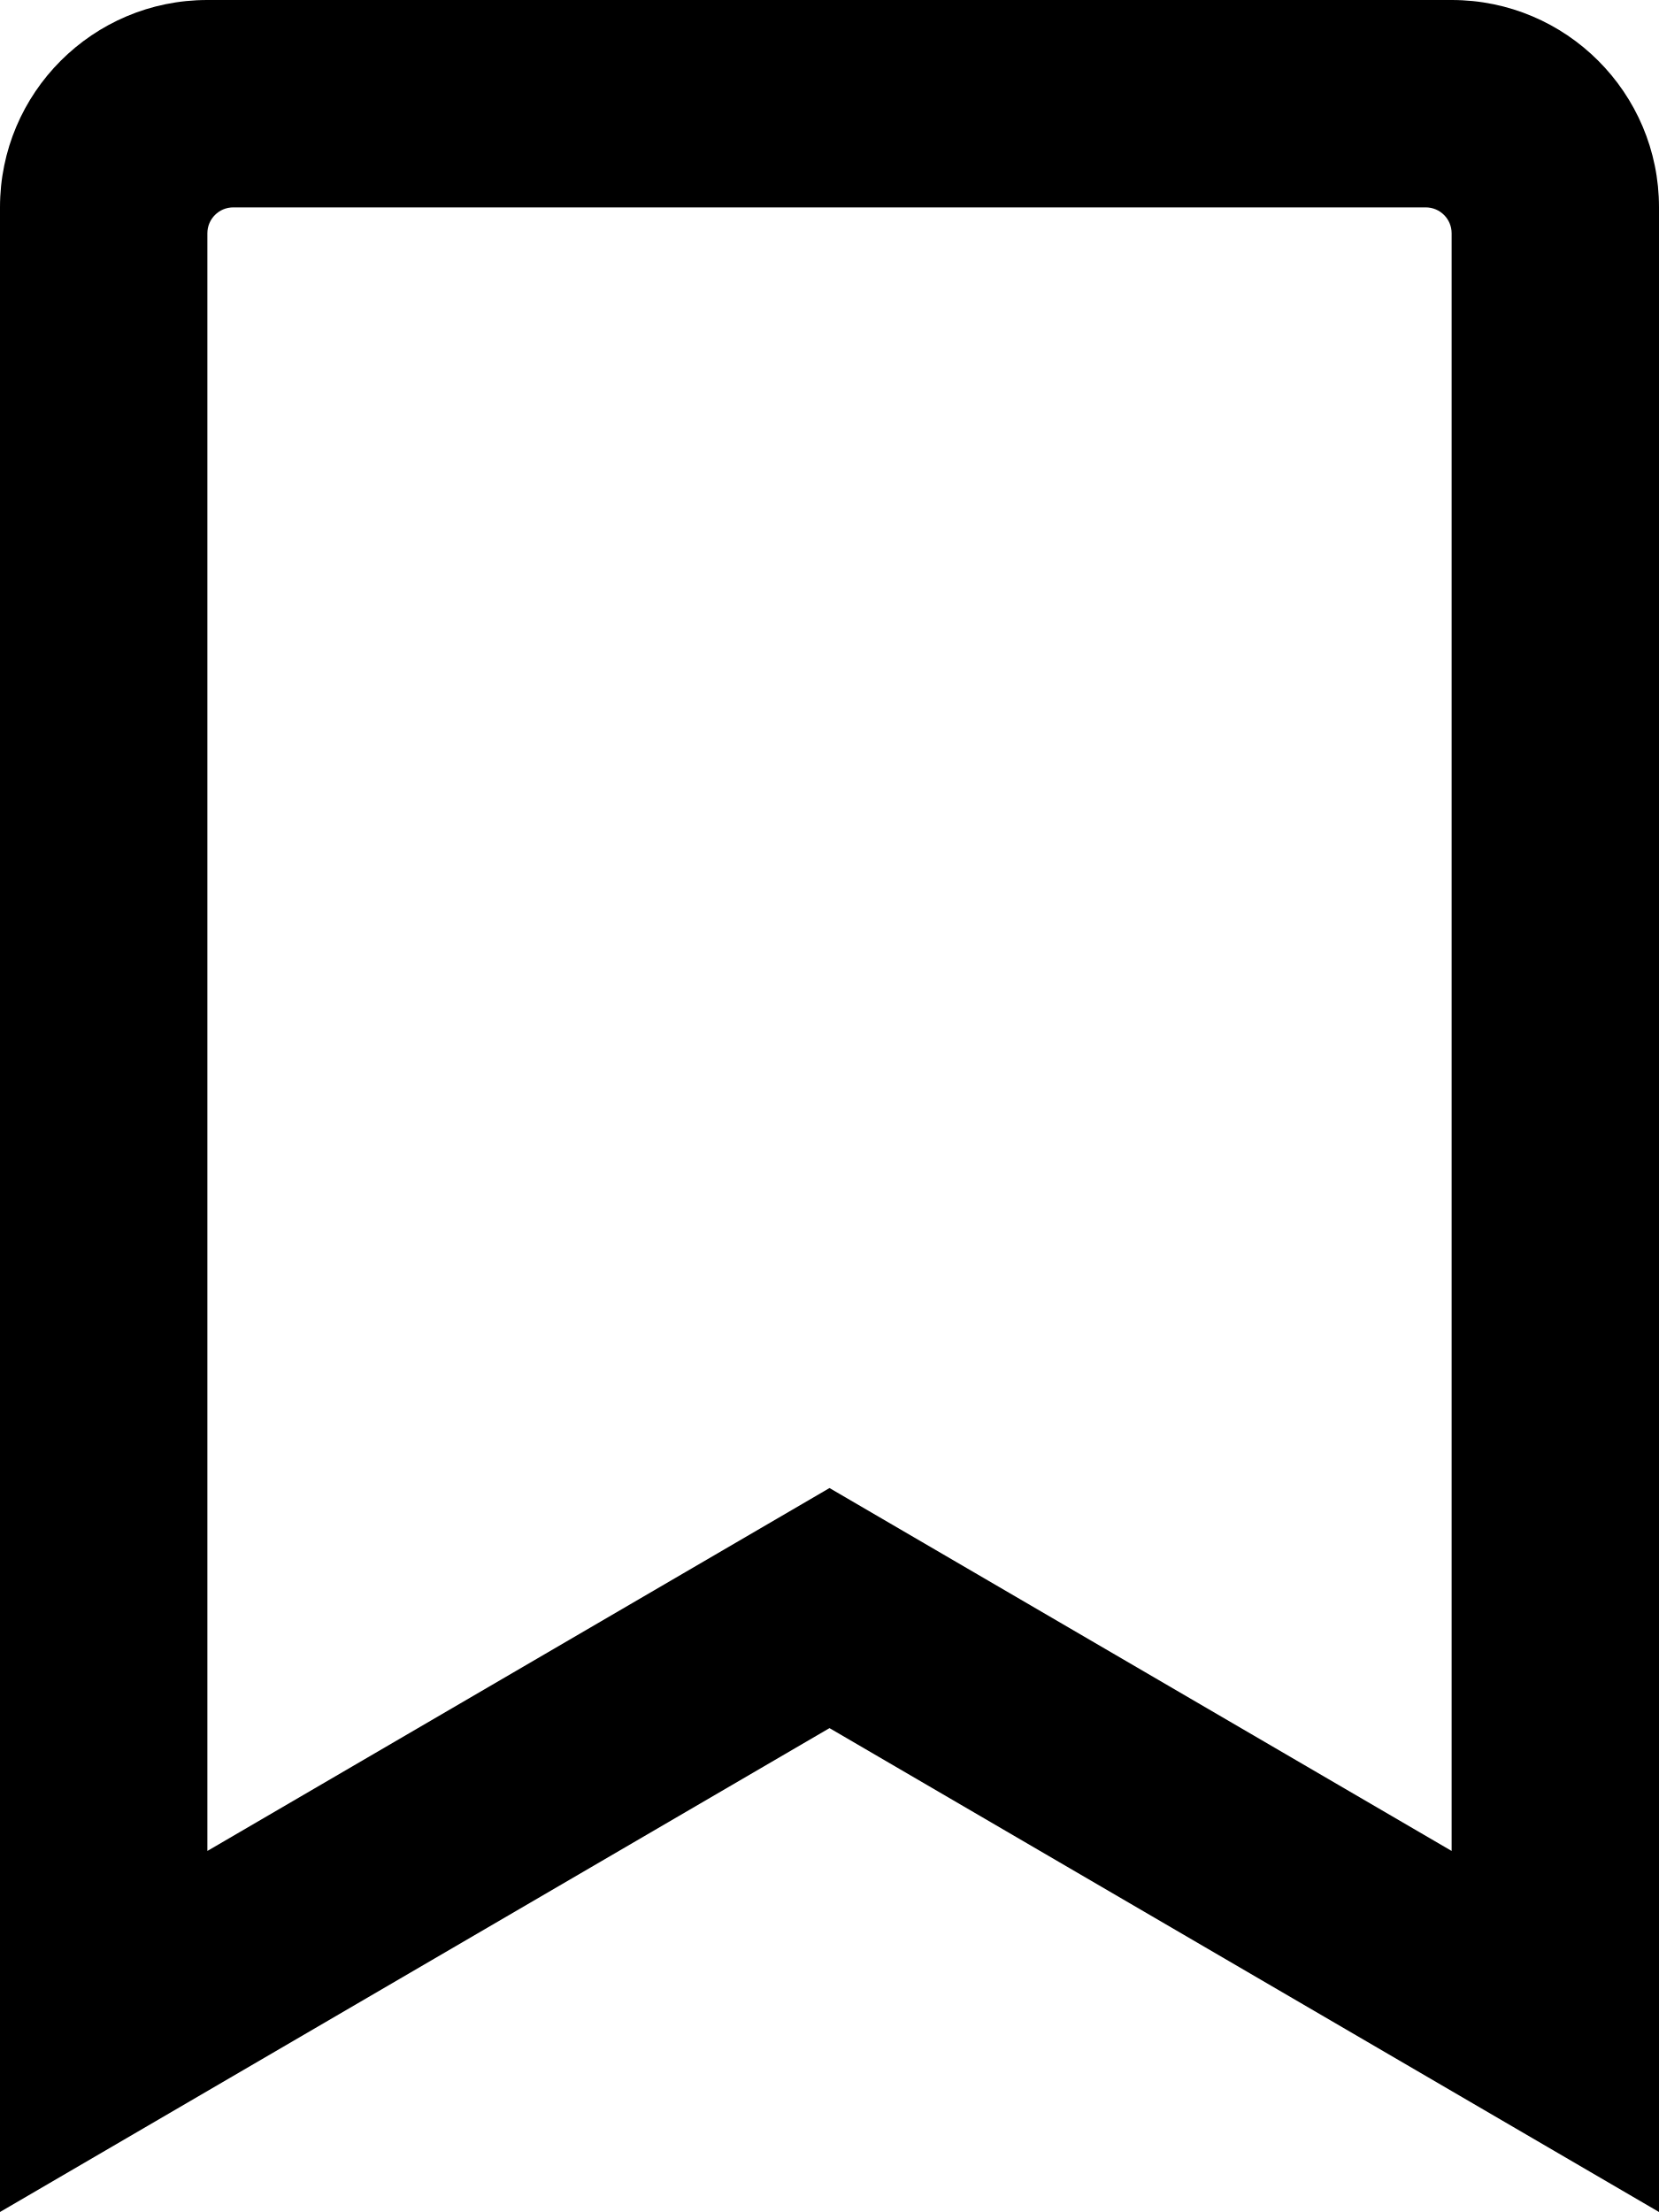
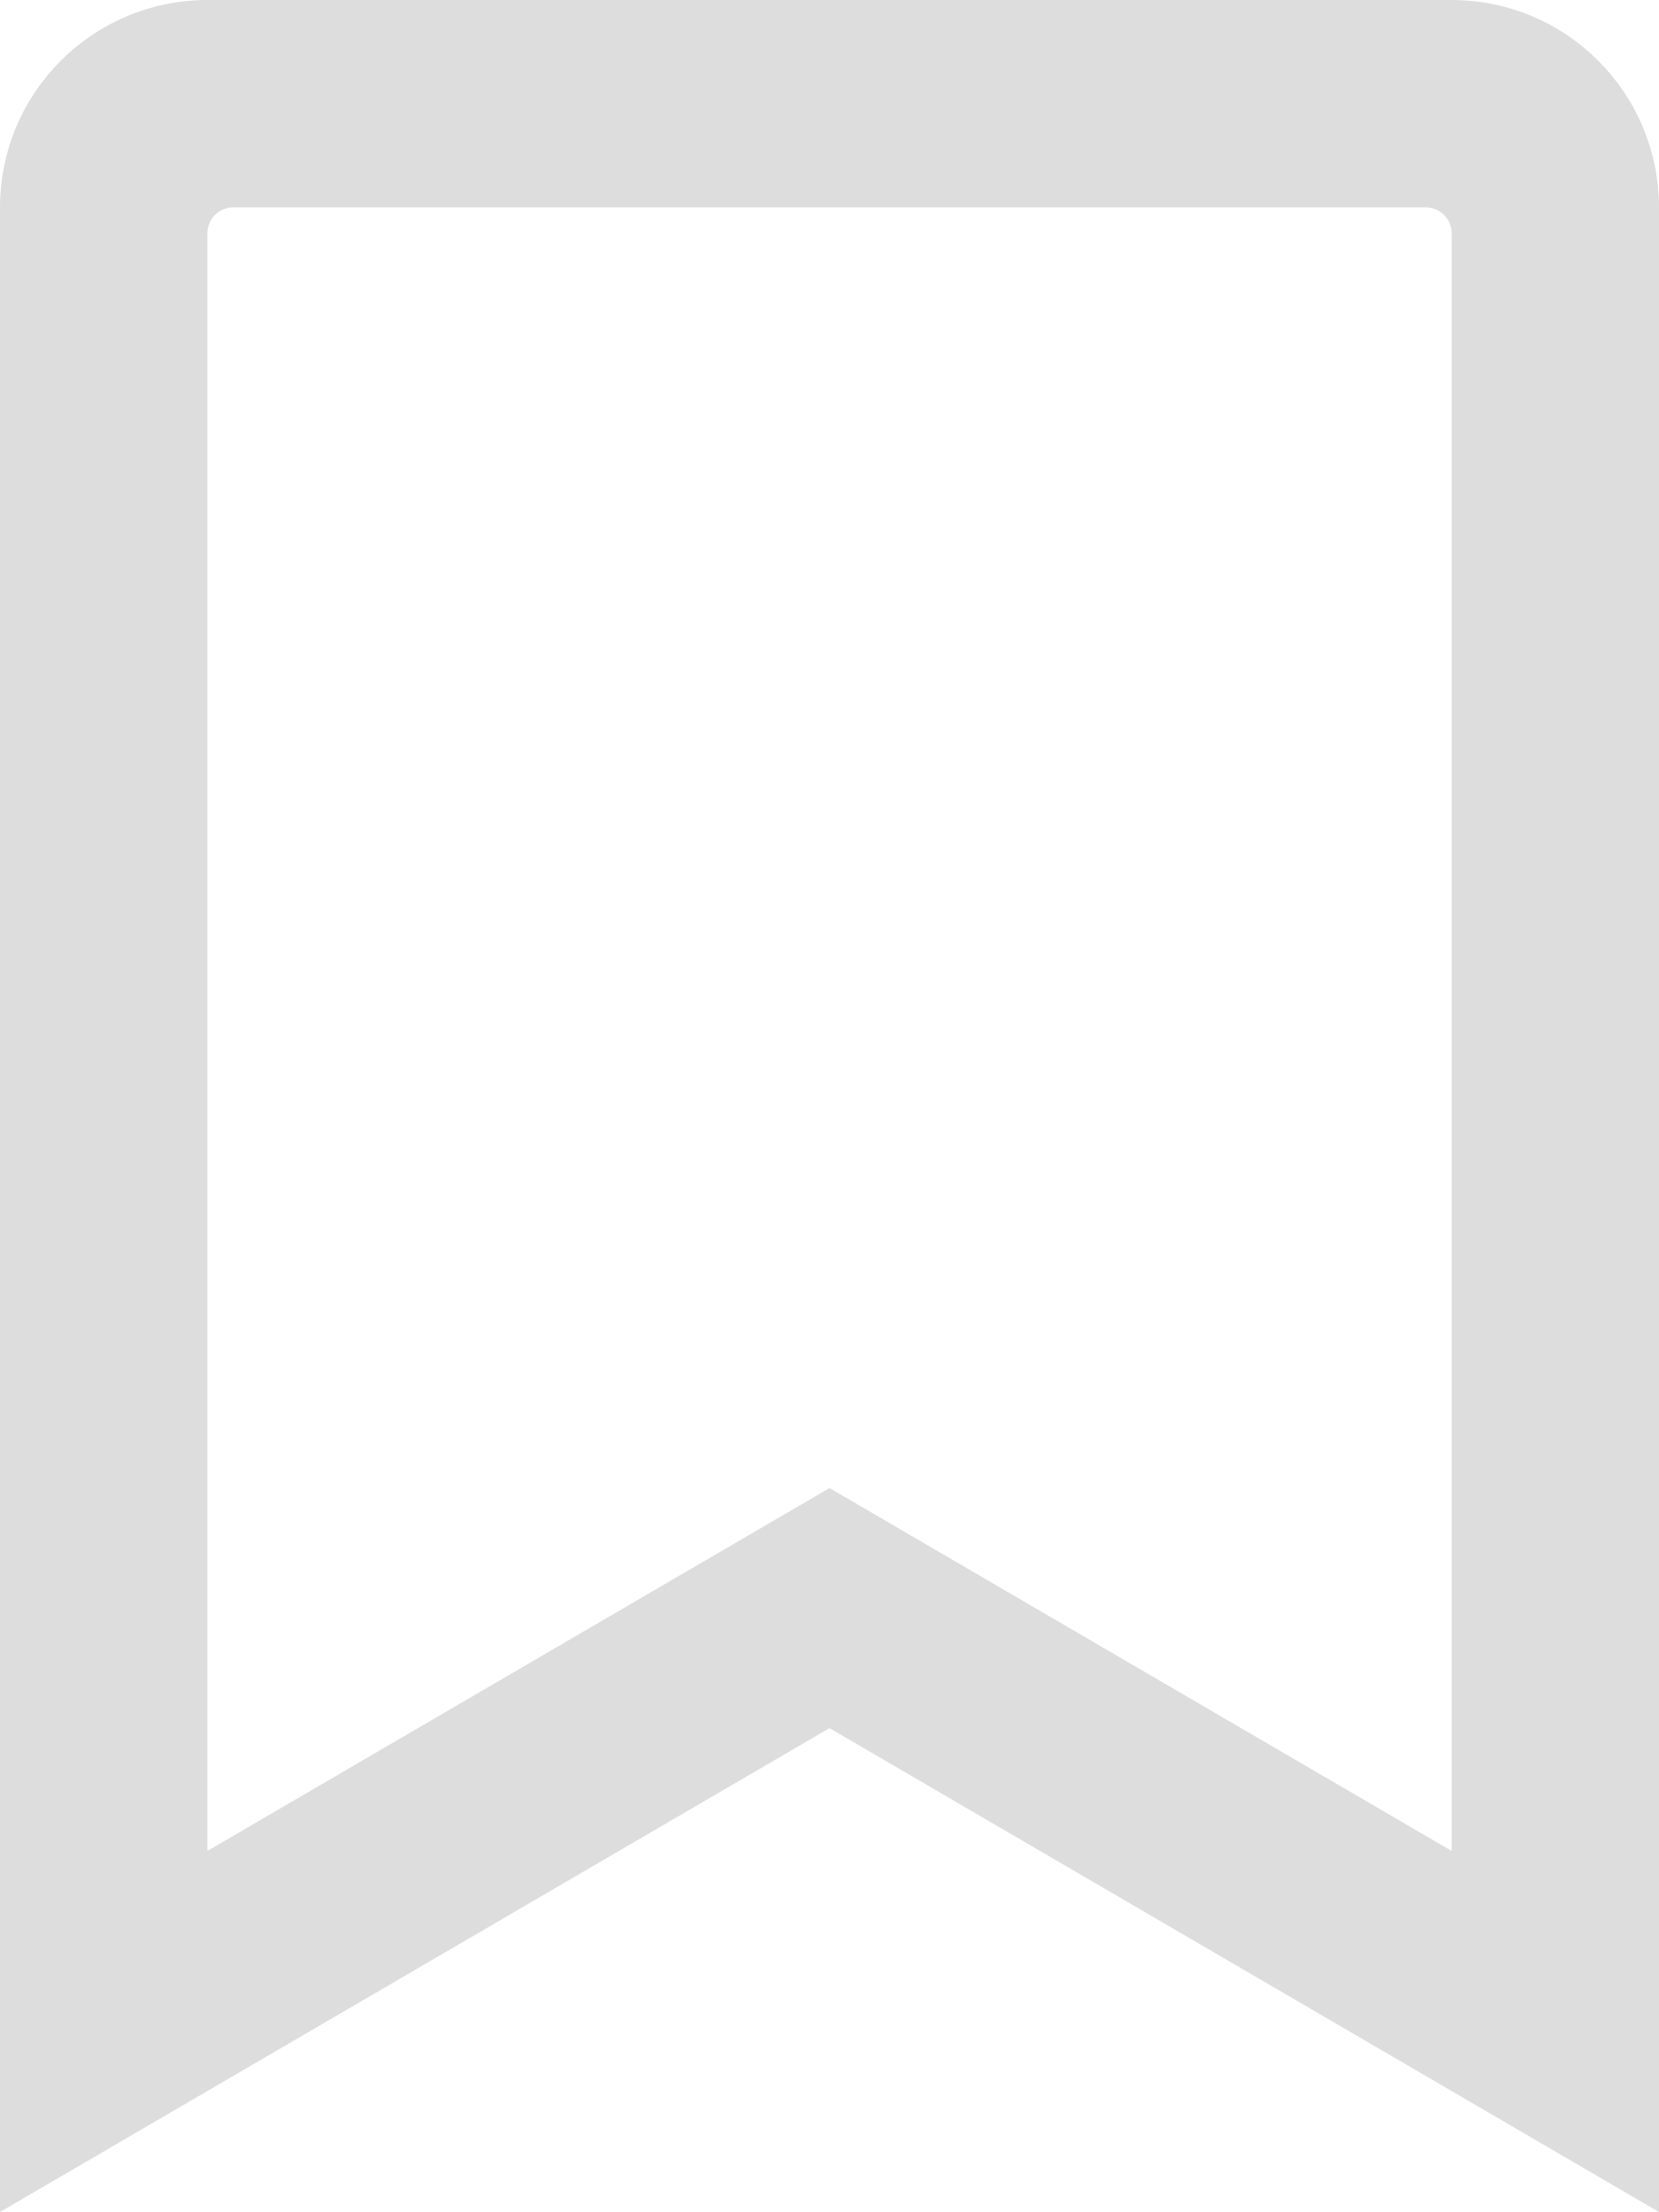
<svg xmlns="http://www.w3.org/2000/svg" aria-hidden="true" focusable="false" data-prefix="far" data-icon="bookmark" class="svg-inline--fa fa-bookmark fa-w-12" role="img" viewBox="0 0 384 512">
-   <path fill="currentColor" d="M336 0H48C21.49 0 0 21.49 0 48v464l192-112 192 112V48c0-26.51-21.49-48-48-48zm0 428.43l-144-84-144 84V54a6 6 0 0 1 6-6h276c3.314 0 6 2.683 6 5.996V428.43z" />
+   <path fill="#dddddd" d="M336 0H48C21.49 0 0 21.49 0 48v464l192-112 192 112V48c0-26.51-21.49-48-48-48zm0 428.43l-144-84-144 84V54a6 6 0 0 1 6-6h276c3.314 0 6 2.683 6 5.996V428.43z" />
</svg>
